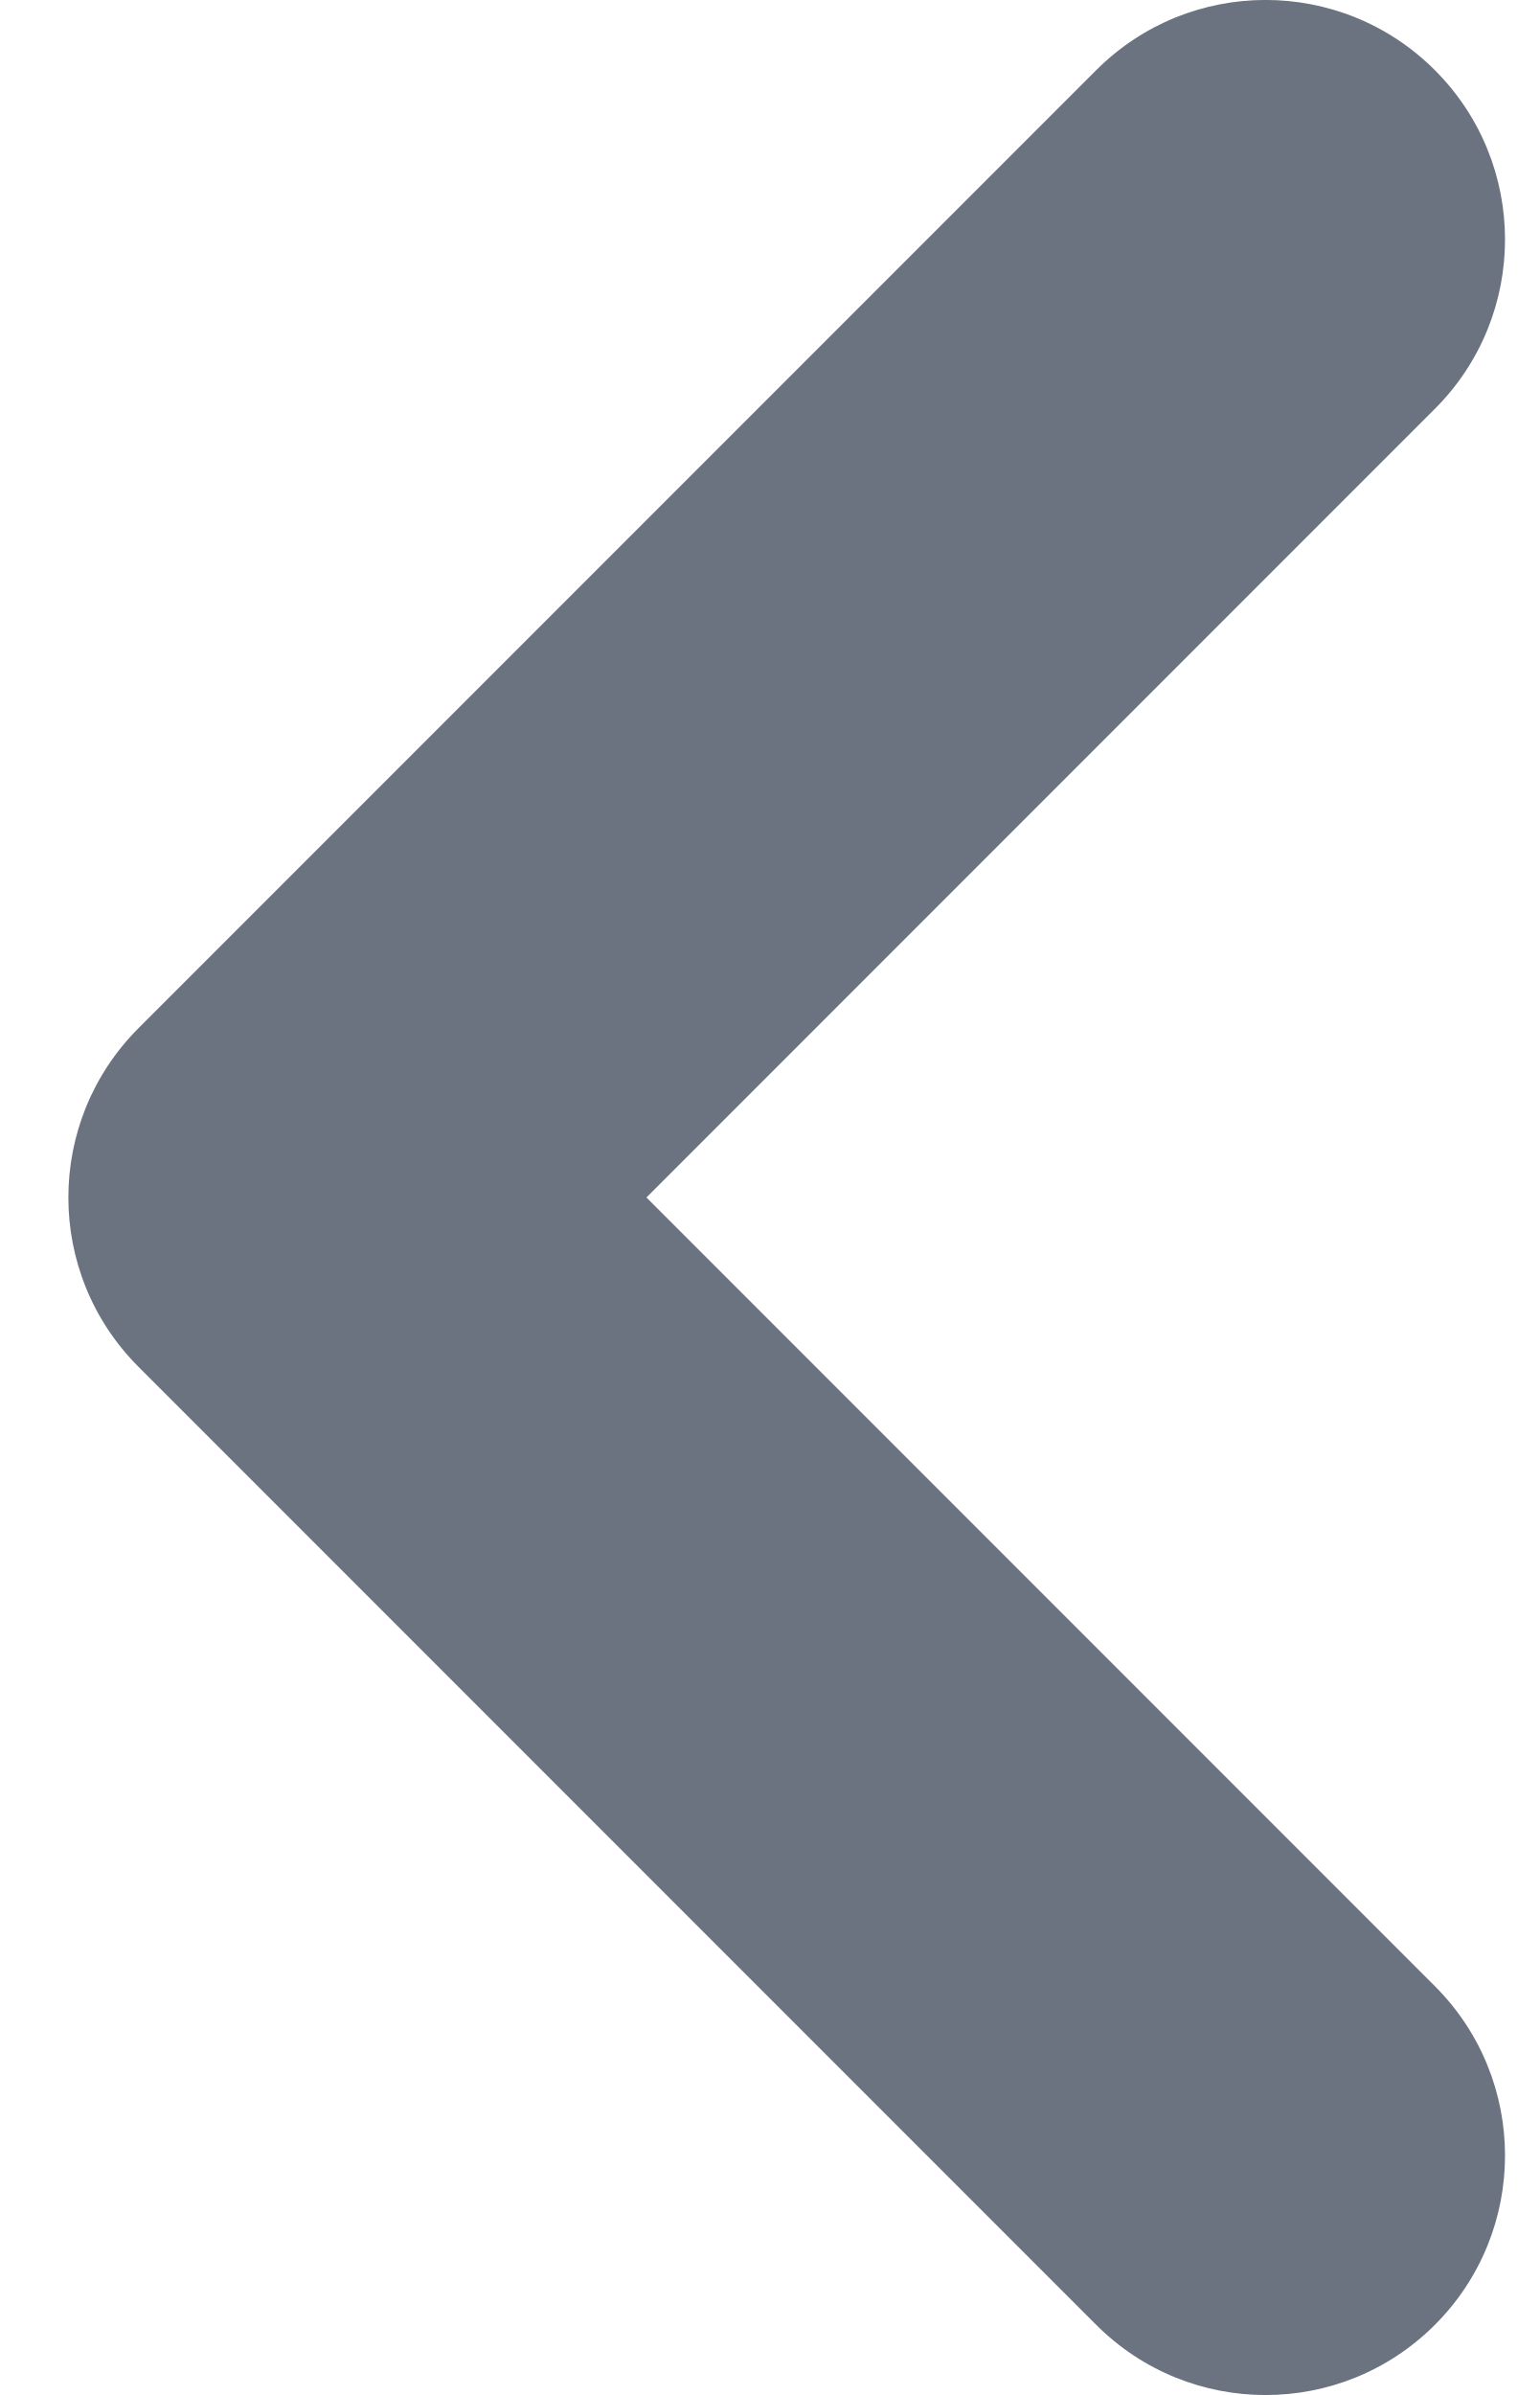
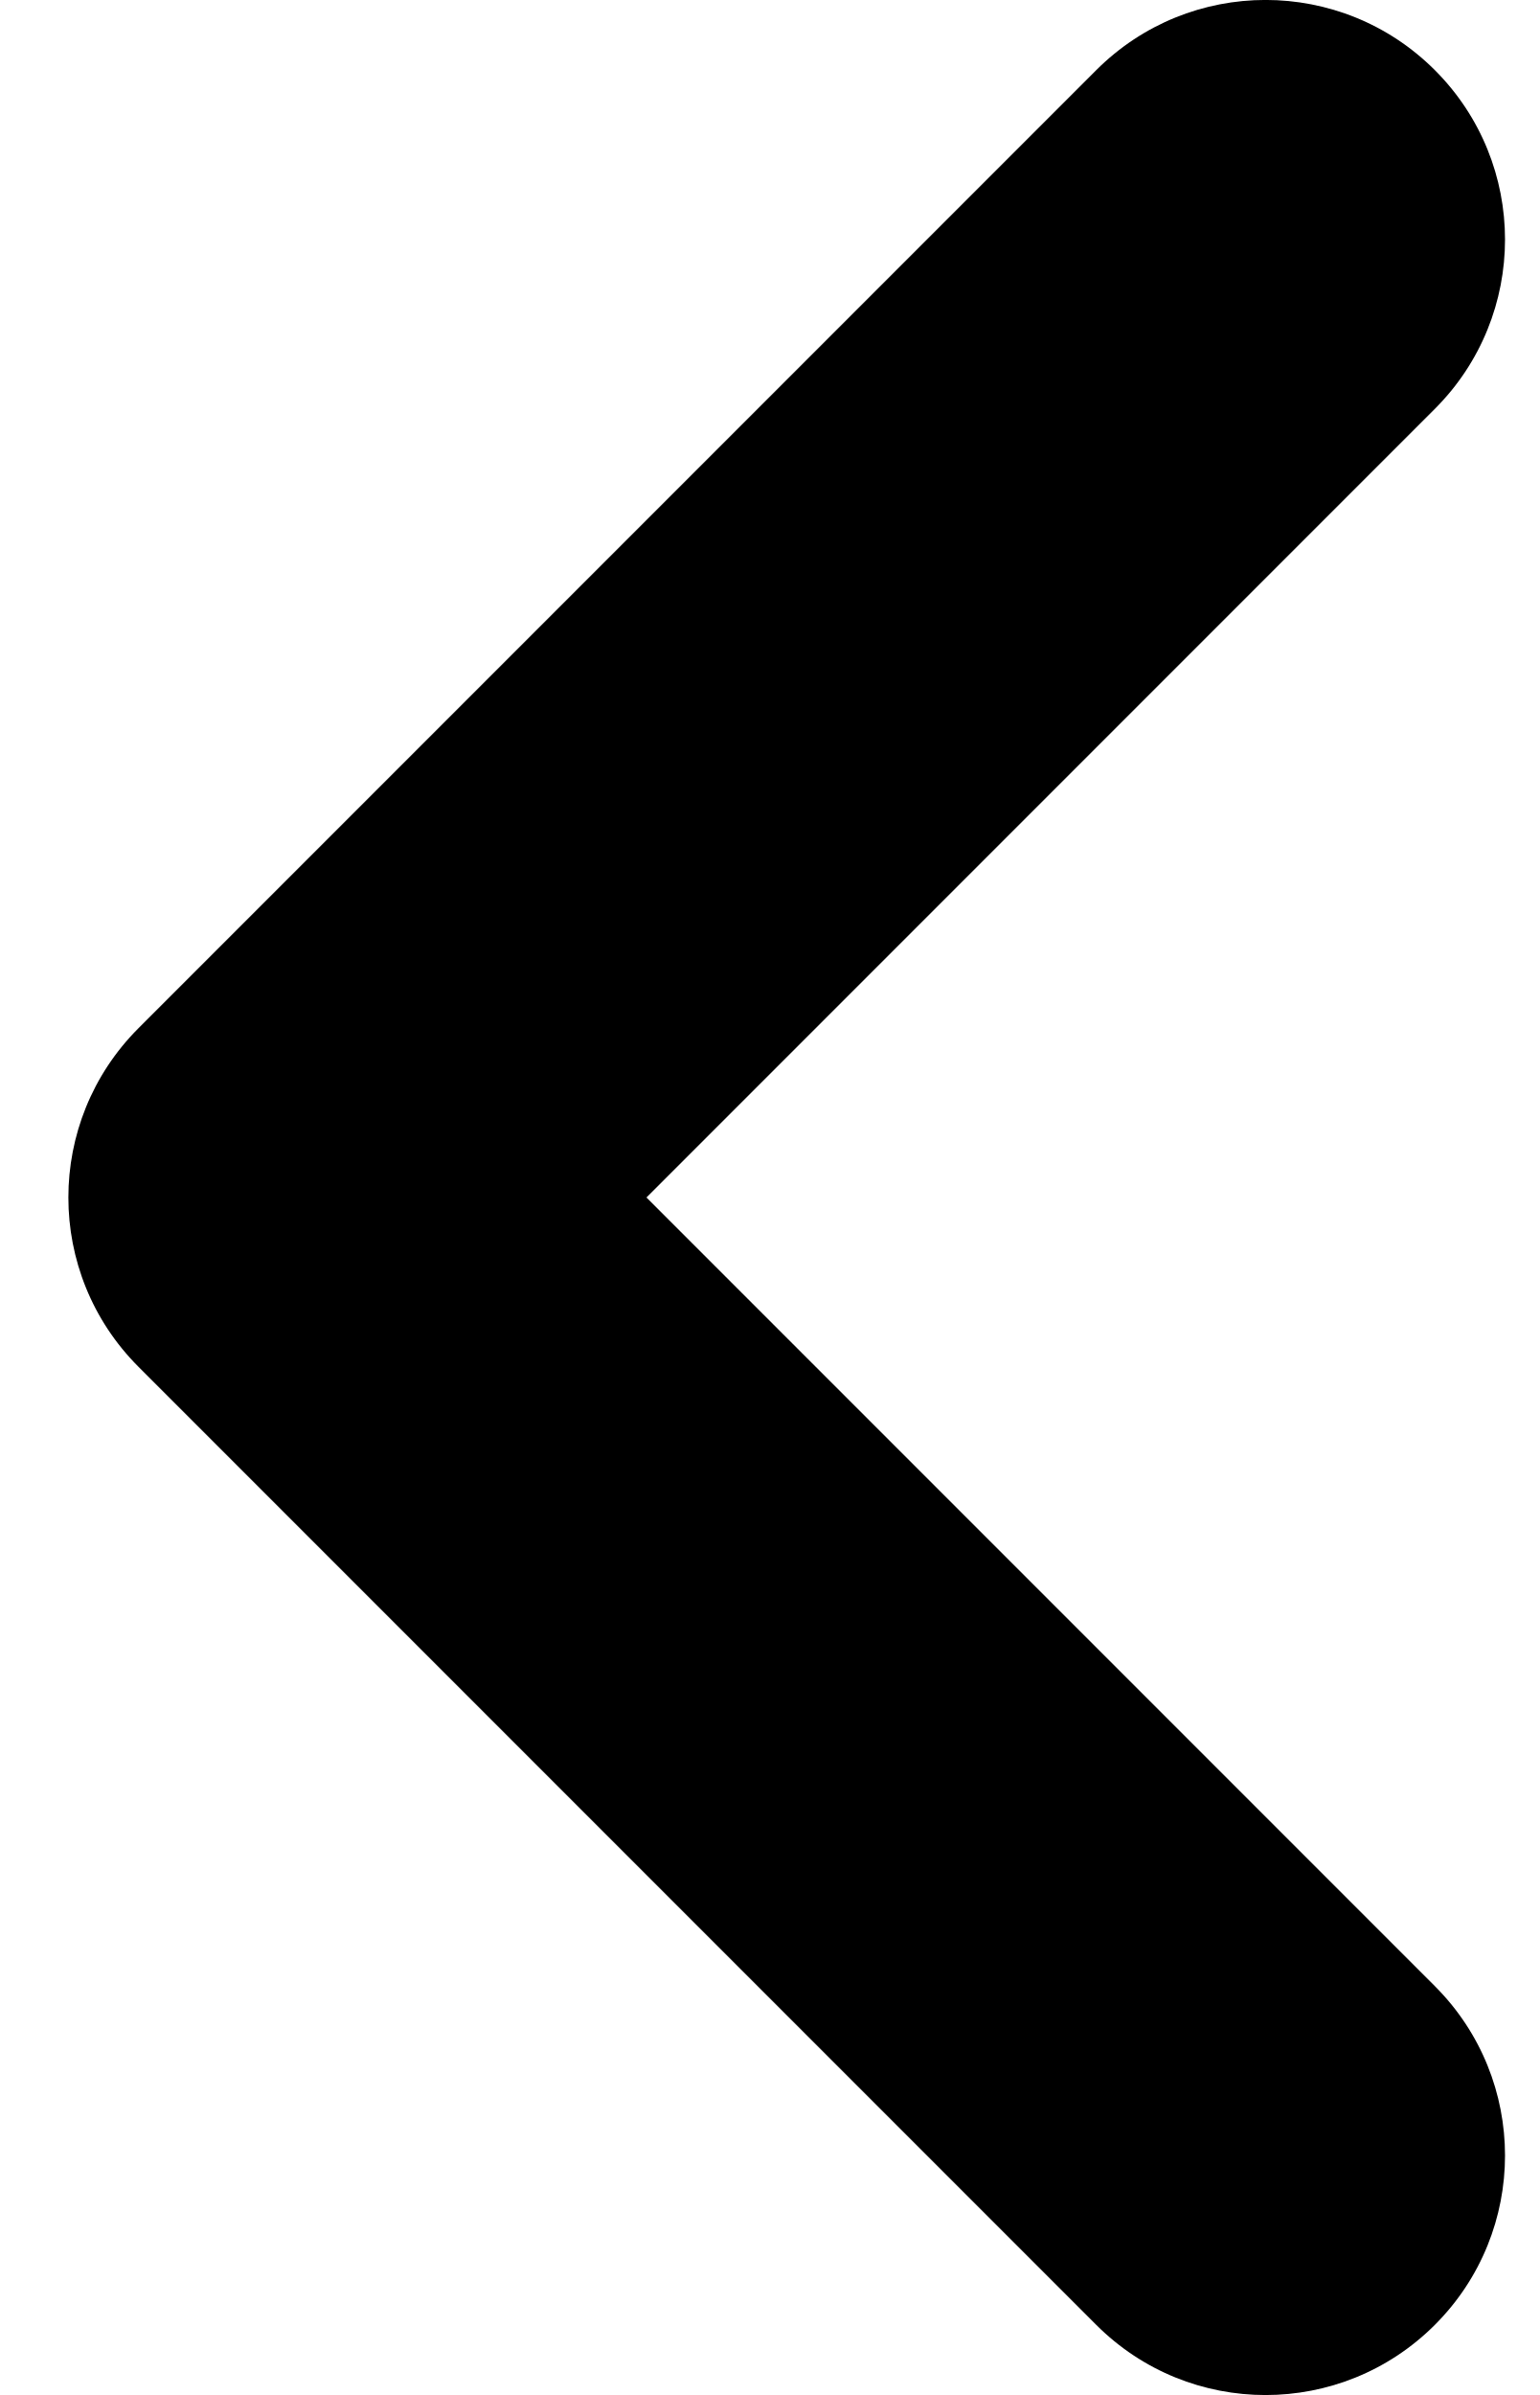
<svg xmlns="http://www.w3.org/2000/svg" width="9" height="14" viewBox="0 0 9 14" fill="none">
-   <path fill-rule="evenodd" clip-rule="evenodd" d="M8.39 13.59C8.937 13.043 8.937 12.157 8.39 11.61L3.78 7L8.39 2.39C8.937 1.843 8.937 0.957 8.39 0.41C7.843 -0.137 6.957 -0.137 6.41 0.41L0.81 6.01C0.263 6.557 0.263 7.443 0.81 7.99L6.41 13.59C6.957 14.137 7.843 14.137 8.39 13.59Z" fill="#6B7280" />
+   <path fill-rule="evenodd" clip-rule="evenodd" d="M8.39 13.59C8.937 13.043 8.937 12.157 8.39 11.61L3.78 7L8.39 2.39C8.937 1.843 8.937 0.957 8.39 0.41C7.843 -0.137 6.957 -0.137 6.41 0.41L0.81 6.01C0.263 6.557 0.263 7.443 0.81 7.99L6.41 13.59C6.957 14.137 7.843 14.137 8.39 13.59Z" fill="currentColor" />
</svg>
